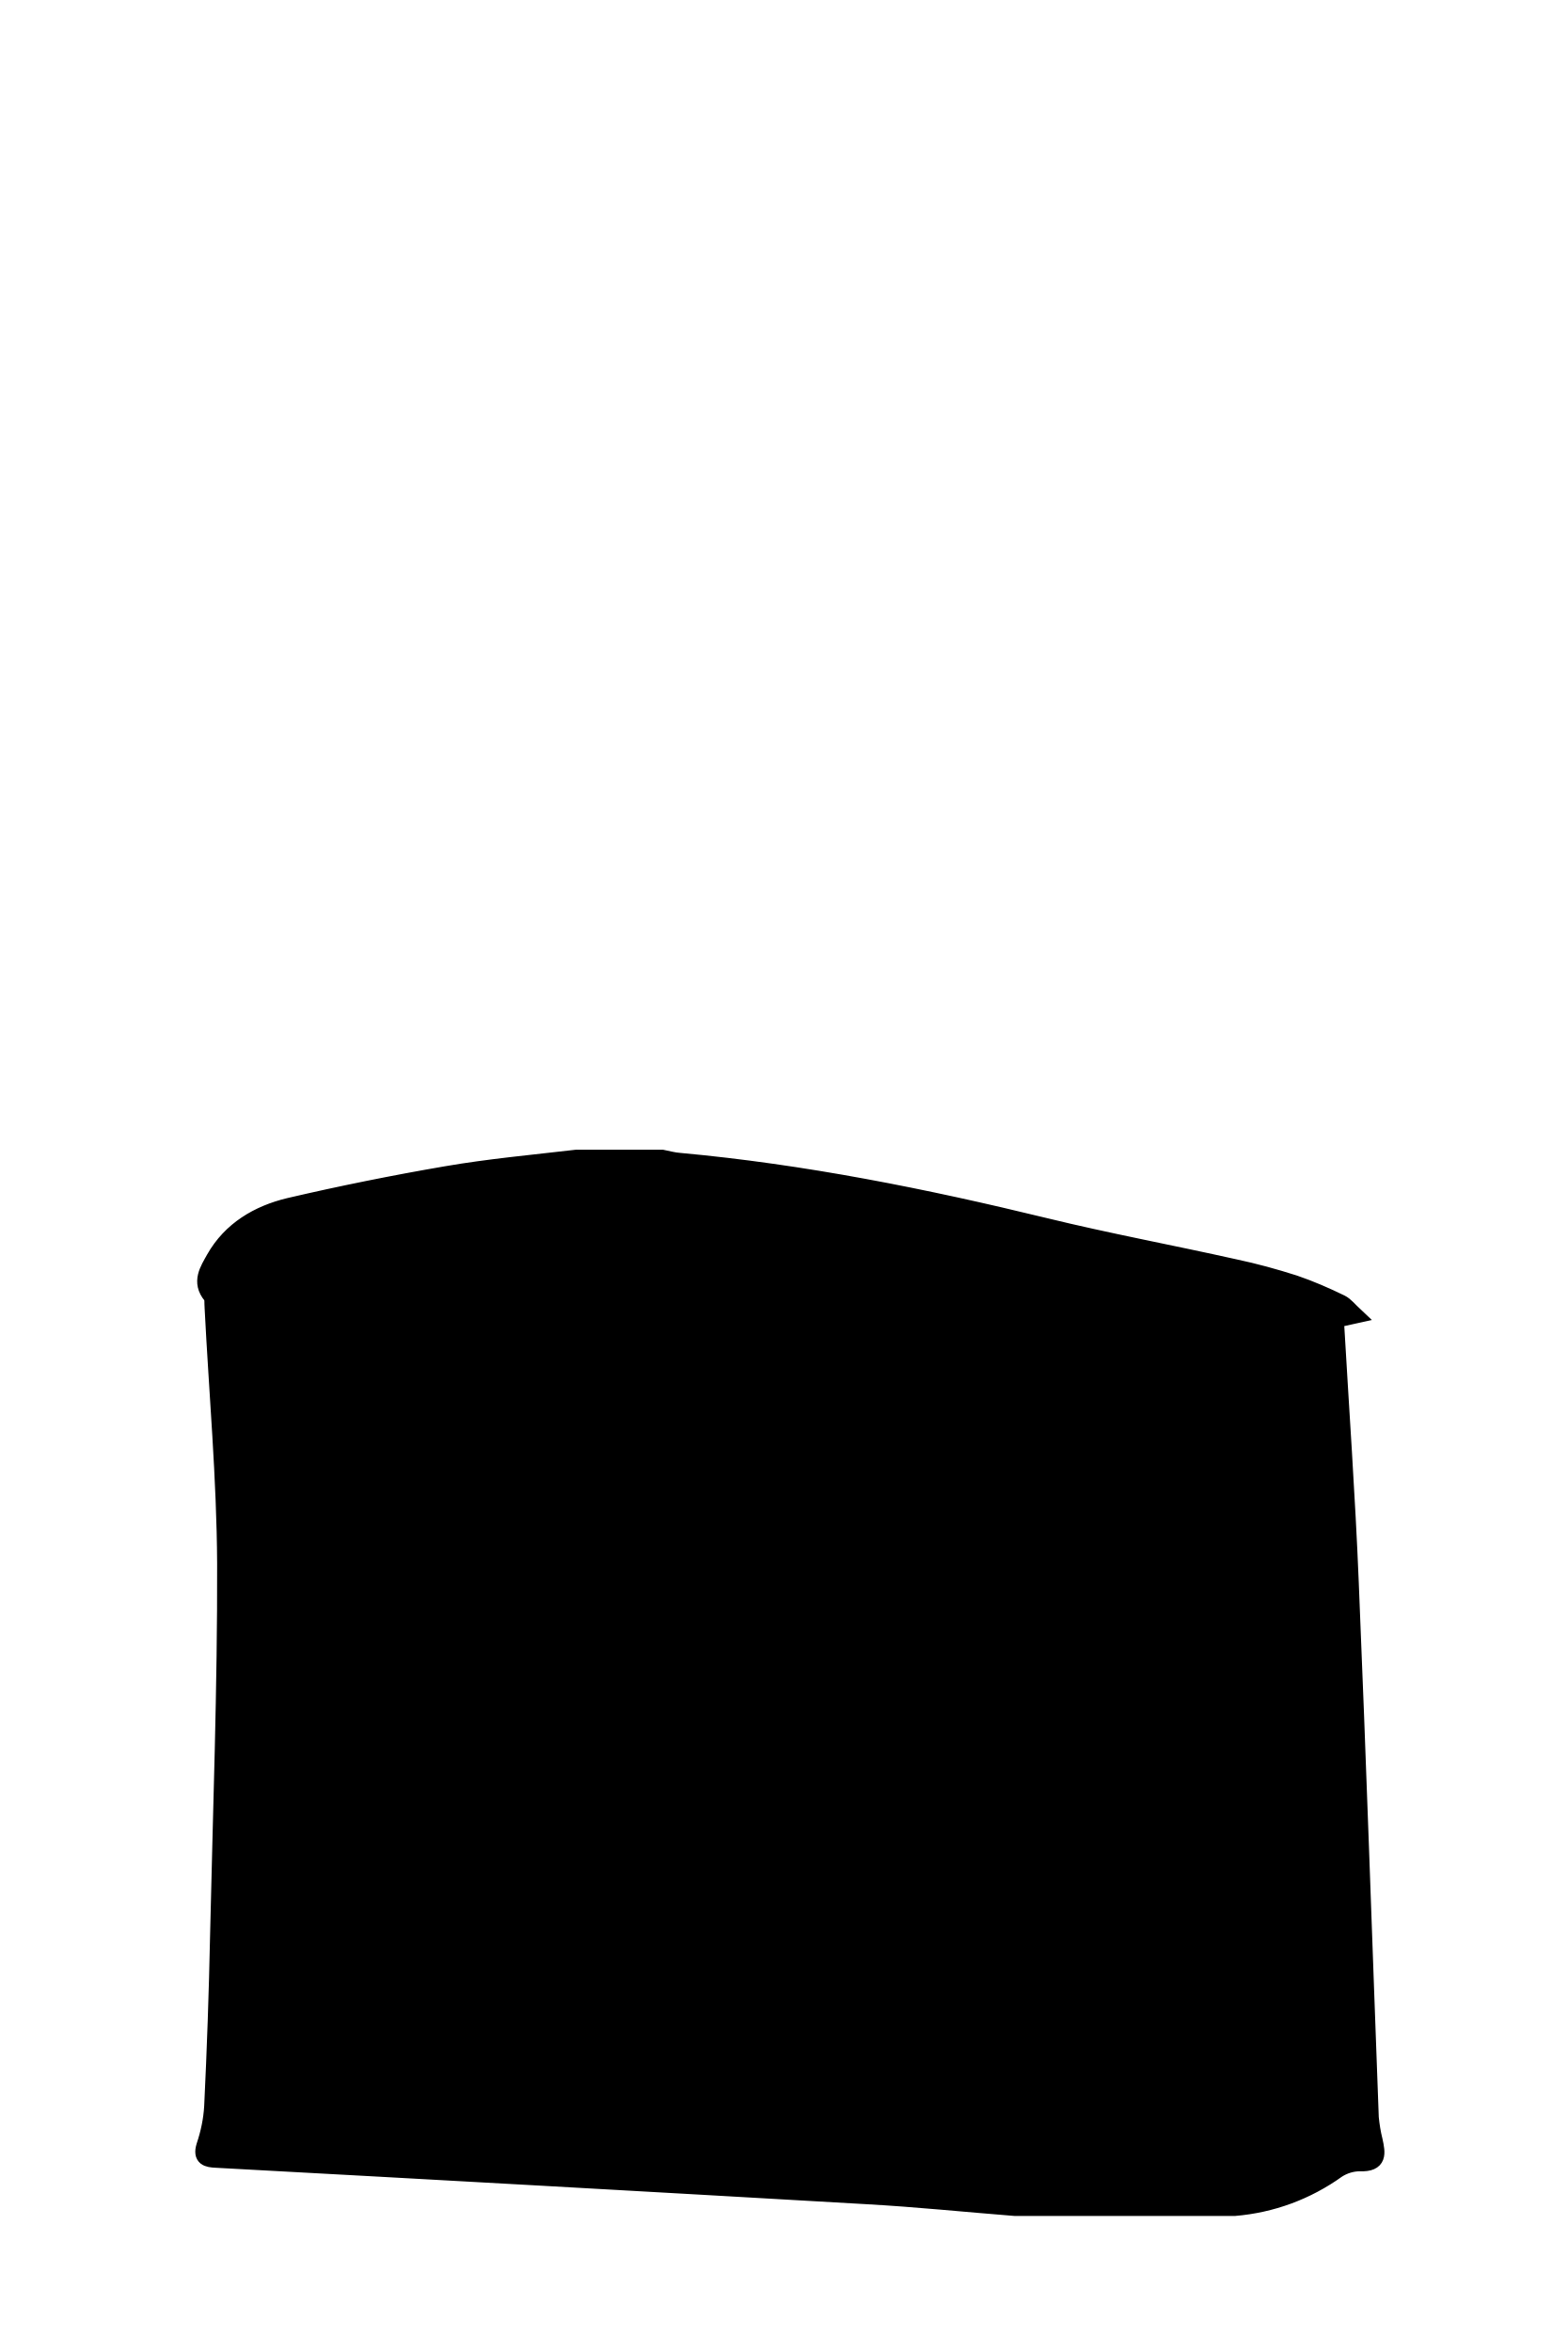
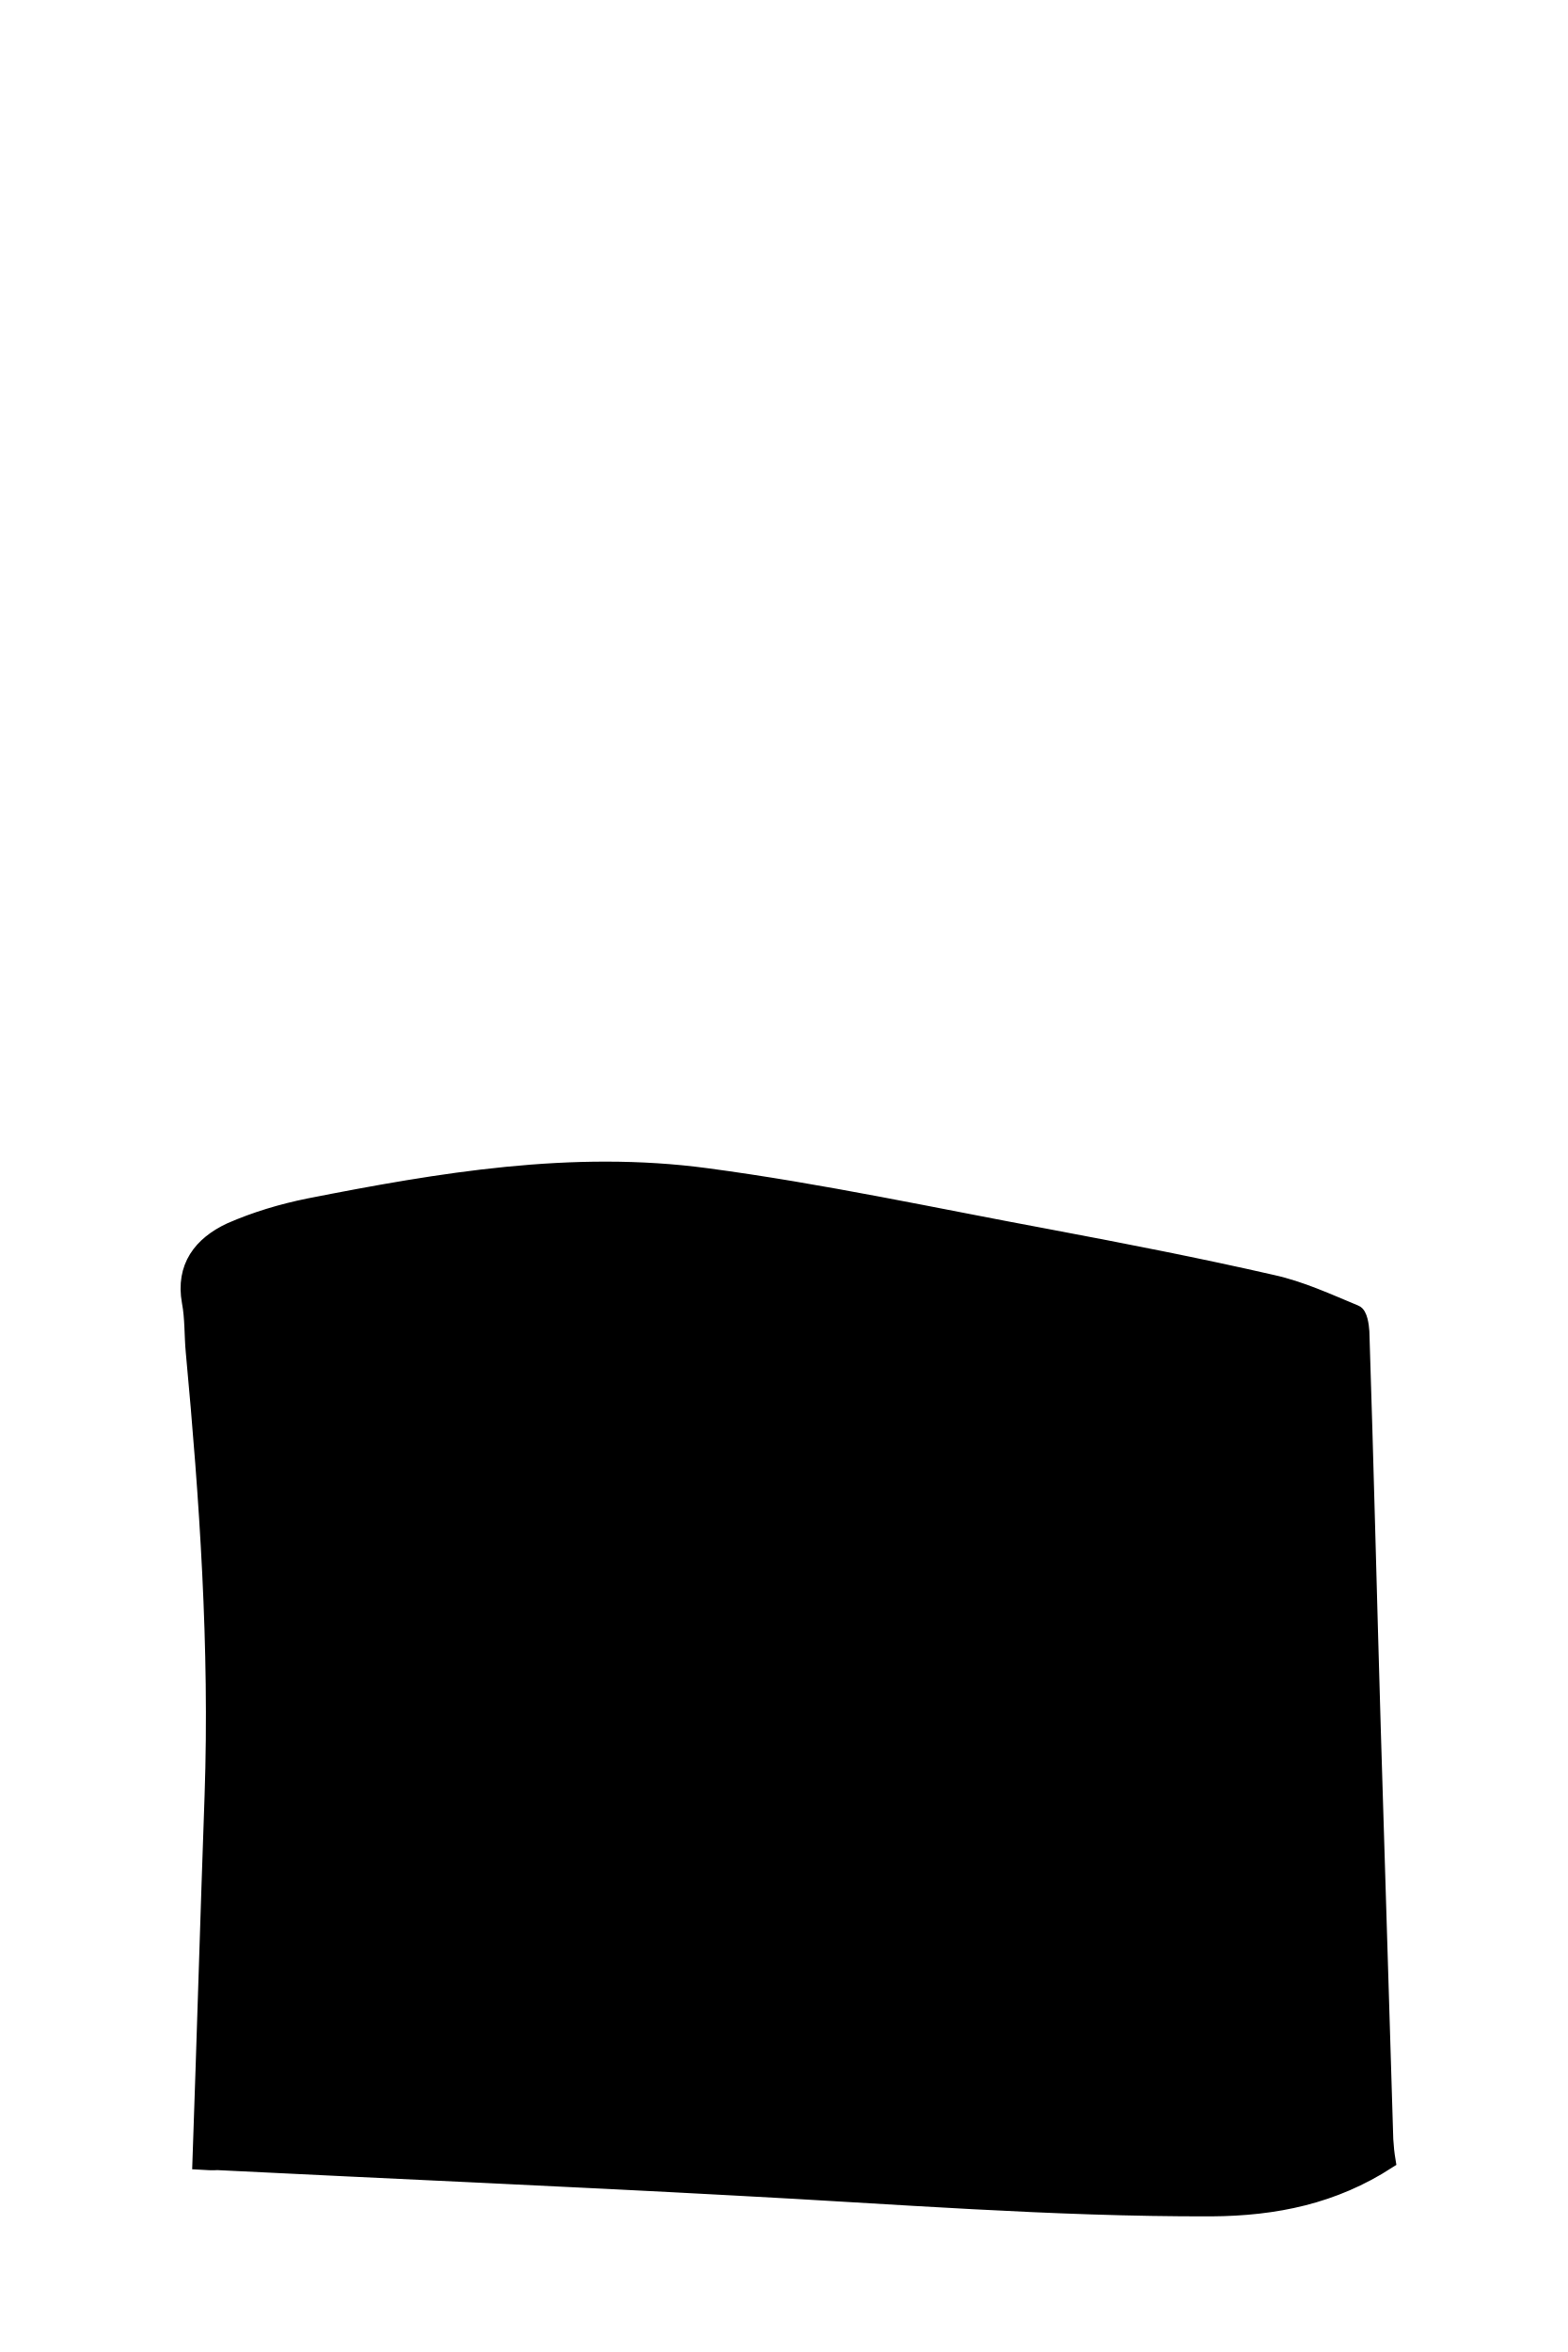
- <svg xmlns="http://www.w3.org/2000/svg" version="1.1" id="Capa_1" x="0px" y="0px" viewBox="0 0 400 600" style="enable-background:new 0 0 400 600;" xml:space="preserve">
+ <svg xmlns="http://www.w3.org/2000/svg" version="1.1" x="0px" y="0px" viewBox="0 0 400 600" style="enable-background:new 0 0 400 600;" xml:space="preserve">
  <style type="text/css">
- 	.st0{stroke:#000000;stroke-width:4;stroke-miterlimit:10;}
+ 	.st0{display:none;}
+ 	.st1{display:inline;}
+ 	.st2{stroke:#000000;stroke-width:4;stroke-miterlimit:10;}
</style>
-   <g>
-     <path class="st0" fill="$[hairColor]" stroke="#000000" stroke-width="4" d="M315,563.3h-56c-12.6-1-25.2-2.3-37.8-3c-55.4-3.2-110.8-6.3-166.1-9.3c-2.1-0.1-4-0.4-3-3.6   c1.1-3.3,1.8-6.6,2-10.1c0.7-14.5,1.2-29,1.5-43.5c0.7-31.6,1.9-63.3,1.8-94.9c-0.1-21.8-2.1-43.6-3.2-65.4c-0.1-1,0.1-2.3-0.4-2.9   c-3-3.6-0.8-6.7,0.8-9.6c4.2-7.4,11.2-11.5,19.1-13.4c13.3-3.1,26.7-5.8,40.1-8.1c11-1.9,22.1-2.9,33.2-4.2h22   c1.5,0.3,2.9,0.7,4.4,0.8c31.6,2.9,62.5,9.1,93.3,16.6c16,3.9,32.2,6.9,48.3,10.5c5.2,1.1,10.3,2.5,15.3,4.1c4.1,1.4,8,3.1,11.9,5   c1.2,0.6,2.1,1.8,3.7,3.3l-5,1.1c1.3,22.6,2.9,44.9,3.8,67.2c1.9,45.4,3.4,90.9,5.1,136.3c0.2,2,0.5,3.9,1,5.9   c0.7,3.2,1.2,6-3.8,5.8c-2,0-4,0.6-5.7,1.7C333.5,559.2,324.5,562.5,315,563.3z M59,546.4c1.6,0.1,2.9,0.2,4.2,0.2   c41.6,2.1,83.2,4,124.7,6.3c38.1,2.1,76.1,5.3,114.3,5.2c15.5-0.1,29.5-3.1,42.5-11.8c-0.3-1.8-0.5-3.6-0.6-5.4   c-1-34.1-2-68.2-3-102.4c-0.9-32.8-1.8-65.6-2.7-98.4c0-1.6-0.5-4.3-1.5-4.7c-6.5-2.8-13.1-5.9-20-7.5   c-17.8-4.1-35.7-7.8-53.7-11.3c-27.4-5.3-54.8-11.3-82.4-15.2c-32.2-4.5-64.1,1-95.7,7.5c-6.5,1.3-12.8,3.3-18.8,6   c-7.1,3.3-11.3,9-9.8,17.7c0.7,4.1,0.5,8.3,0.9,12.5c3.2,36.7,5.7,73.4,4.5,110.3C60.9,485.6,60,515.7,59,546.4z" />
-     <path class="st0" fill="$[hairColor]" stroke="#000000" stroke-width="4" d="M59,546.4c1-30.7,1.9-60.8,2.9-91c1.2-36.9-1.2-73.6-4.5-110.3c-0.4-4.1-0.2-8.4-0.9-12.5   c-1.5-8.7,2.7-14.3,9.8-17.7c6-2.7,12.4-4.7,18.9-6c31.6-6.4,63.5-12,95.7-7.5c27.6,3.8,55,9.9,82.4,15.2   c18,3.5,35.9,7.1,53.7,11.3c6.9,1.6,13.4,4.7,20,7.5c1,0.4,1.4,3.1,1.5,4.7c1,32.8,1.8,65.6,2.7,98.4c1,34.1,2,68.3,3,102.4   c0.1,1.8,0.3,3.6,0.6,5.4c-13,8.7-27,11.7-42.5,11.8c-38.3,0.1-76.3-3.1-114.4-5.2c-41.6-2.3-83.2-4.2-124.7-6.3   C61.9,546.6,60.6,546.5,59,546.4z M90.7,532.7l2-1.3c-1.3-2.9-2.8-5.8-3.9-8.8c-4.6-12.7-5.4-26-5.9-39.3   c-1.3-35.1-2.5-70.2-4-105.3c-0.5-11.9-2-23.8-3.1-35.7c-0.4,2.6-0.6,5.3-0.4,8c1.3,22.8,3.1,45.5,3.9,68.3   c0.8,23.8,0.7,47.6,1.2,71.4c0.2,12.2,1.3,24.3,6,35.8C87.3,528.3,89.2,530.4,90.7,532.7z M272.4,368.1c-0.1,1.6-0.2,3.3-0.2,4.9   c-0.1,53.3-0.3,106.6-0.4,159.9c0,1.8,0,3.7,0.2,5.5c0.3,1,0.7,1.9,1.2,2.7l1.4-0.2C276.1,483.3,272.6,425.7,272.4,368.1z    M325.3,541l2.1,0.2c0.4-0.5,1.2-1,1.2-1.4c-1.7-53.9-3.5-107.7-5.3-161.6h-1.1L325.3,541z M100.9,535.4l1.7-0.2   C93.7,475,97,414.2,93.5,353.8c-0.4,5.4-0.6,10.8-0.4,16.2c1.3,47.4,2.6,94.8,4.2,142.2C97.5,519.9,99.7,527.6,100.9,535.4   L100.9,535.4z M231,533.7c6.7-16,3.7-153.4-3.2-172.6C232.9,418.5,234.8,476.1,231,533.7z M311.3,376.5v166.1h2.2   C315.1,487.1,311.1,431.8,311.3,376.5L311.3,376.5z" />
-     <path class="st0" fill="$[hairColor]" stroke="#000000" stroke-width="4" d="M90.7,532.7c-1.5-2.3-3.4-4.4-4.4-6.9c-4.7-11.5-5.7-23.6-6-35.8c-0.5-23.8-0.3-47.6-1.2-71.4   c-0.8-22.8-2.6-45.5-3.9-68.3c-0.2-2.7,0-5.4,0.4-8c1.1,11.9,2.6,23.8,3.1,35.7c1.6,35.1,2.7,70.2,4,105.3   c0.5,13.4,1.3,26.6,5.9,39.3c1.1,3,2.6,5.9,3.9,8.8L90.7,532.7z" />
-     <path class="st0" fill="$[hairColor]" stroke="#000000" stroke-width="4" d="M272.4,368.1c0.3,57.6,3.8,115.1,2.1,172.7l-1.4,0.2c-0.5-0.8-0.9-1.8-1.1-2.7c-0.2-1.8-0.2-3.7-0.2-5.5   c0.1-53.3,0.2-106.6,0.4-159.9C272.1,371.4,272.3,369.8,272.4,368.1z" />
-     <path class="st0" fill="$[hairColor]" stroke="#000000" stroke-width="4" d="M325.3,541l-3.2-162.7h1.1c1.8,53.9,3.6,107.7,5.3,161.6c0,0.5-0.8,0.9-1.2,1.4L325.3,541z" />
-     <path class="st0" fill="$[hairColor]" stroke="#000000" stroke-width="4" d="M100.9,535.4c-1.3-7.7-3.4-15.5-3.7-23.2c-1.6-47.4-2.9-94.8-4.2-142.2c-0.2-5.4,0-10.8,0.4-16.2   c3.5,60.4,0.2,121.2,9.1,181.4L100.9,535.4z" />
-     <path class="st0" fill="$[hairColor]" stroke="#000000" stroke-width="4" d="M231,533.7c3.7-57.6,1.9-115.2-3.2-172.6C234.8,380.3,237.8,517.7,231,533.7z" />
-     <path class="st0" fill="$[hairColor]" stroke="#000000" stroke-width="4" d="M311.3,376.5c-0.2,55.3,3.8,110.7,2.2,166.1h-2.2V376.5z" />
+   <g id="Capa_1" class="st0">
+     <g class="st1">
+       <path class="st2" d="M315,563.3h-56c-12.6-1-25.2-2.3-37.8-3c-55.4-3.2-110.8-6.3-166.1-9.3c-2.1-0.1-4-0.4-3-3.6    c1.1-3.3,1.8-6.6,2-10.1c0.7-14.5,1.2-29,1.5-43.5c0.7-31.6,1.9-63.3,1.8-94.9c-0.1-21.8-2.1-43.6-3.2-65.4    c-0.1-1,0.1-2.3-0.4-2.9c-3-3.6-0.8-6.7,0.8-9.6c4.2-7.4,11.2-11.5,19.1-13.4c13.3-3.1,26.7-5.8,40.1-8.1    c11-1.9,22.1-2.9,33.2-4.2h22c1.5,0.3,2.9,0.7,4.4,0.8c31.6,2.9,62.5,9.1,93.3,16.6c16,3.9,32.2,6.9,48.3,10.5    c5.2,1.1,10.3,2.5,15.3,4.1c4.1,1.4,8,3.1,11.9,5c1.2,0.6,2.1,1.8,3.7,3.3l-5,1.1c1.3,22.6,2.9,44.9,3.8,67.2    c1.9,45.4,3.4,90.9,5.1,136.3c0.2,2,0.5,3.9,1,5.9c0.7,3.2,1.2,6-3.8,5.8c-2,0-4,0.6-5.7,1.7C333.5,559.2,324.5,562.5,315,563.3z     M59,546.4c1.6,0.1,2.9,0.2,4.2,0.2c41.6,2.1,83.2,4,124.7,6.3c38.1,2.1,76.1,5.3,114.3,5.2c15.5-0.1,29.5-3.1,42.5-11.8    c-0.3-1.8-0.5-3.6-0.6-5.4c-1-34.1-2-68.2-3-102.4c-0.9-32.8-1.8-65.6-2.7-98.4c0-1.6-0.5-4.3-1.5-4.7c-6.5-2.8-13.1-5.9-20-7.5    c-17.8-4.1-35.7-7.8-53.7-11.3c-27.4-5.3-54.8-11.3-82.4-15.2c-32.2-4.5-64.1,1-95.7,7.5c-6.5,1.3-12.8,3.3-18.8,6    c-7.1,3.3-11.3,9-9.8,17.7c0.7,4.1,0.5,8.3,0.9,12.5c3.2,36.7,5.7,73.4,4.5,110.3C60.9,485.6,60,515.7,59,546.4z" />
+       <path class="st2" d="M59,546.4c1-30.7,1.9-60.8,2.9-91c1.2-36.9-1.2-73.6-4.5-110.3c-0.4-4.1-0.2-8.4-0.9-12.5    c-1.5-8.7,2.7-14.3,9.8-17.7c6-2.7,12.4-4.7,18.9-6c31.6-6.4,63.5-12,95.7-7.5c27.6,3.8,55,9.9,82.4,15.2    c18,3.5,35.9,7.1,53.7,11.3c6.9,1.6,13.4,4.7,20,7.5c1,0.4,1.4,3.1,1.5,4.7c1,32.8,1.8,65.6,2.7,98.4c1,34.1,2,68.3,3,102.4    c0.1,1.8,0.3,3.6,0.6,5.4c-13,8.7-27,11.7-42.5,11.8c-38.3,0.1-76.3-3.1-114.4-5.2c-41.6-2.3-83.2-4.2-124.7-6.3    C61.9,546.6,60.6,546.5,59,546.4z M90.7,532.7l2-1.3c-1.3-2.9-2.8-5.8-3.9-8.8c-4.6-12.7-5.4-26-5.9-39.3    c-1.3-35.1-2.5-70.2-4-105.3c-0.5-11.9-2-23.8-3.1-35.7c-0.4,2.6-0.6,5.3-0.4,8c1.3,22.8,3.1,45.5,3.9,68.3    c0.8,23.8,0.7,47.6,1.2,71.4c0.2,12.2,1.3,24.3,6,35.8C87.3,528.3,89.2,530.4,90.7,532.7z M272.4,368.1c-0.1,1.6-0.2,3.3-0.2,4.9    c-0.1,53.3-0.3,106.6-0.4,159.9c0,1.8,0,3.7,0.2,5.5c0.3,1,0.7,1.9,1.2,2.7l1.4-0.2C276.1,483.3,272.6,425.7,272.4,368.1z     M325.3,541l2.1,0.2c0.4-0.5,1.2-1,1.2-1.4c-1.7-53.9-3.5-107.7-5.3-161.6h-1.1L325.3,541z M100.9,535.4l1.7-0.2    c-8.9-60.2-5.6-121-9.1-181.4c-0.4,5.4-0.6,10.8-0.4,16.2c1.3,47.4,2.6,94.8,4.2,142.2C97.5,519.9,99.7,527.6,100.9,535.4    L100.9,535.4z M231,533.7c6.7-16,3.7-153.4-3.2-172.6C232.9,418.5,234.8,476.1,231,533.7z M311.3,376.5v166.1h2.2    C315.1,487.1,311.1,431.8,311.3,376.5L311.3,376.5z" />
+       <path class="st2" d="M90.7,532.7c-1.5-2.3-3.4-4.4-4.4-6.9c-4.7-11.5-5.7-23.6-6-35.8c-0.5-23.8-0.3-47.6-1.2-71.4    c-0.8-22.8-2.6-45.5-3.9-68.3c-0.2-2.7,0-5.4,0.4-8c1.1,11.9,2.6,23.8,3.1,35.7c1.6,35.1,2.7,70.2,4,105.3    c0.5,13.4,1.3,26.6,5.9,39.3c1.1,3,2.6,5.9,3.9,8.8L90.7,532.7z" />
+       <path class="st2" d="M272.4,368.1c0.3,57.6,3.8,115.1,2.1,172.7l-1.4,0.2c-0.5-0.8-0.9-1.8-1.1-2.7c-0.2-1.8-0.2-3.7-0.2-5.5    c0.1-53.3,0.2-106.6,0.4-159.9C272.1,371.4,272.3,369.8,272.4,368.1z" />
+       <path class="st2" d="M325.3,541l-3.2-162.7h1.1c1.8,53.9,3.6,107.7,5.3,161.6c0,0.5-0.8,0.9-1.2,1.4L325.3,541z" />
+       <path class="st2" d="M100.9,535.4c-1.3-7.7-3.4-15.5-3.7-23.2c-1.6-47.4-2.9-94.8-4.2-142.2c-0.2-5.4,0-10.8,0.4-16.2    c3.5,60.4,0.2,121.2,9.1,181.4L100.9,535.4z" />
+       <path class="st2" d="M231,533.7c3.7-57.6,1.9-115.2-3.2-172.6C234.8,380.3,237.8,517.7,231,533.7z" />
+       <path class="st2" d="M311.3,376.5c-0.2,55.3,3.8,110.7,2.2,166.1h-2.2V376.5z" />
+     </g>
+   </g>
+   <g id="Layer_2">
+     <path class="st2" fill="$[hairColor]" stroke="#000000" stroke-width="4" d="M51.1,551.5c1.1-31.5,2-62.4,3.1-93.4c1.3-37.9-1.3-75.6-4.8-113.2c-0.4-4.2-0.2-8.6-1-12.8   c-1.6-8.9,2.9-14.7,10.4-18.2c6.4-2.8,13.1-4.8,20-6.2c33.5-6.6,67.3-12.3,101.5-7.7c29.3,3.9,58.3,10.2,87.4,15.6   c19.1,3.6,38.1,7.3,56.9,11.6c7.3,1.6,14.2,4.8,21.2,7.7c1.1,0.4,1.5,3.2,1.6,4.8c1.1,33.7,1.9,67.3,2.9,101   c1.1,35,2.1,70.1,3.2,105.1c0.1,1.8,0.3,3.7,0.6,5.5c-13.8,8.9-28.6,12-45.1,12.1c-40.6,0.1-80.9-3.2-121.3-5.3   c-44.1-2.4-88.2-4.3-132.2-6.5C54.2,551.7,52.8,551.6,51.1,551.5z M84.8,537.4L84.8,537.4c-1.2-1.6-2.8-4-4.5-7.1   c-7.3-13.9-6.7-27.1-6.4-40.4c0.2-12.6-0.4-25.2-0.5-37.8c-0.1-19.6-0.8-22-3-72.9c-0.6-14.6-1.1-27.3-1.5-37.4   c-0.4,2.7-0.6,5.4-0.4,8.2c1.4,23.4,3.3,46.7,4.1,70.1c0.8,24.4,0.7,48.9,1.3,73.3c0.2,12.5,1.4,24.9,6.4,36.8   C81.2,532.9,83.2,535.1,84.8,537.4z M277.4,368.4c0,0-0.2,5-0.2,5c-3,92.5-0.4,164.2-0.4,164.2c0.1,1.5,0.1,3.4,0.2,5.6   c0.3,1,0.7,2,1.3,2.8c-0.4-0.9-0.8-1.8-1.3-2.8c-0.6-15.2-1.3-39-1.3-68.3C275.5,420,277.6,368.4,277.4,368.4z M337,544.7   c-0.4,0.5-0.8,1-1.3,1.4C336.2,545.6,337,545.1,337,544.7c-1.8-55.3-3.7-110.6-5.6-165.9h-1.2C332.5,434.1,334.8,489.4,337,544.7z    M95.6,540.2c-0.9-30.7-2-61.8-3.3-93.1c-1.3-31.5-2.8-62.6-4.5-93.3c-0.3,1.7-0.6,4.6-0.5,8.3c0.2,4.8,1.1,8.3,1.3,9.1   c3.1,12.7,3.5,94.2,5.6,144C94.4,520,94.9,528.9,95.6,540.2z M233.5,538.5c1.6-27.1,2.4-56.3,1.9-87.3c-0.6-32.1-2.5-62.1-5.3-89.9   C235.6,420.2,237.6,479.3,233.5,538.5z M318.7,377.1c0.8,56.8,1.6,113.7,2.3,170.5l0,0C322.7,490.6,318.5,433.8,318.7,377.1z" />
+     <path class="st2" fill="$[hairColor]" stroke="#000000" stroke-width="4" d="M90.7,532.9c-1.1-1.5-2.7-3.8-4.4-6.9c-11.2-20.6-5.4-39.7-4.7-72.5c0-0.8-0.4-11.9-1.2-34   c-1.1-28.6-1.8-45.4-3.8-66.7c-0.4-4.4-0.8-8-1-10.3c0.9,8.8,2,21,3.1,35.7c2.9,40.4,4.4,60.7,2.9,75.3c-0.5,5.4-3.4,32.2-1.8,50   c0.4,4.1,1.3,11.6,5.3,20C87,527.6,89.1,530.8,90.7,532.9z" />
+     <path class="st2" fill="$[hairColor]" stroke="#000000" stroke-width="4" d="M272.4,368.3c0.2,0-0.3,43-0.4,85.9c-0.1,20.1-0.1,49.8,0.2,86.5c-0.1-0.7-0.1-1.4-0.2-2.2   c-0.2-1.8-0.2-3.7-0.2-5.5c0.1-53.3,0.2-106.6,0.4-159.9C272.2,372.2,272.3,368.3,272.4,368.3z" />
+     <path class="st2" fill="$[hairColor]" stroke="#000000" stroke-width="4" d="M325.3,541.2l-3.2-162.7h1.1c1.8,53.9,3.6,107.7,5.3,161.6c0,0.5-0.8,0.9-1.2,1.4L325.3,541.2z" />
+     <path class="st2" fill="$[hairColor]" stroke="#000000" stroke-width="4" d="M100.9,535.6c-1.3-7.7-3.4-15.5-3.7-23.2c-1.6-47.4-2.9-94.8-4.2-142.2c-0.2-5.4,0-10.8,0.4-16.2   c3.5,60.4,0.2,121.2,9.1,181.4L100.9,535.6z" />
+     <path class="st2" fill="$[hairColor]" stroke="#000000" stroke-width="4" d="M231,533.9c3.7-57.6,1.9-115.2-3.2-172.6c2.6,27.2,4.4,56.6,4.9,87.8C233.2,479.2,232.5,507.5,231,533.9z" />
+     <path class="st2" fill="$[hairColor]" stroke="#000000" stroke-width="4" d="M311.3,376.7c-0.2,55.3,3.8,110.7,2.2,166.1h-2.2V376.7z" />
  </g>
</svg>
